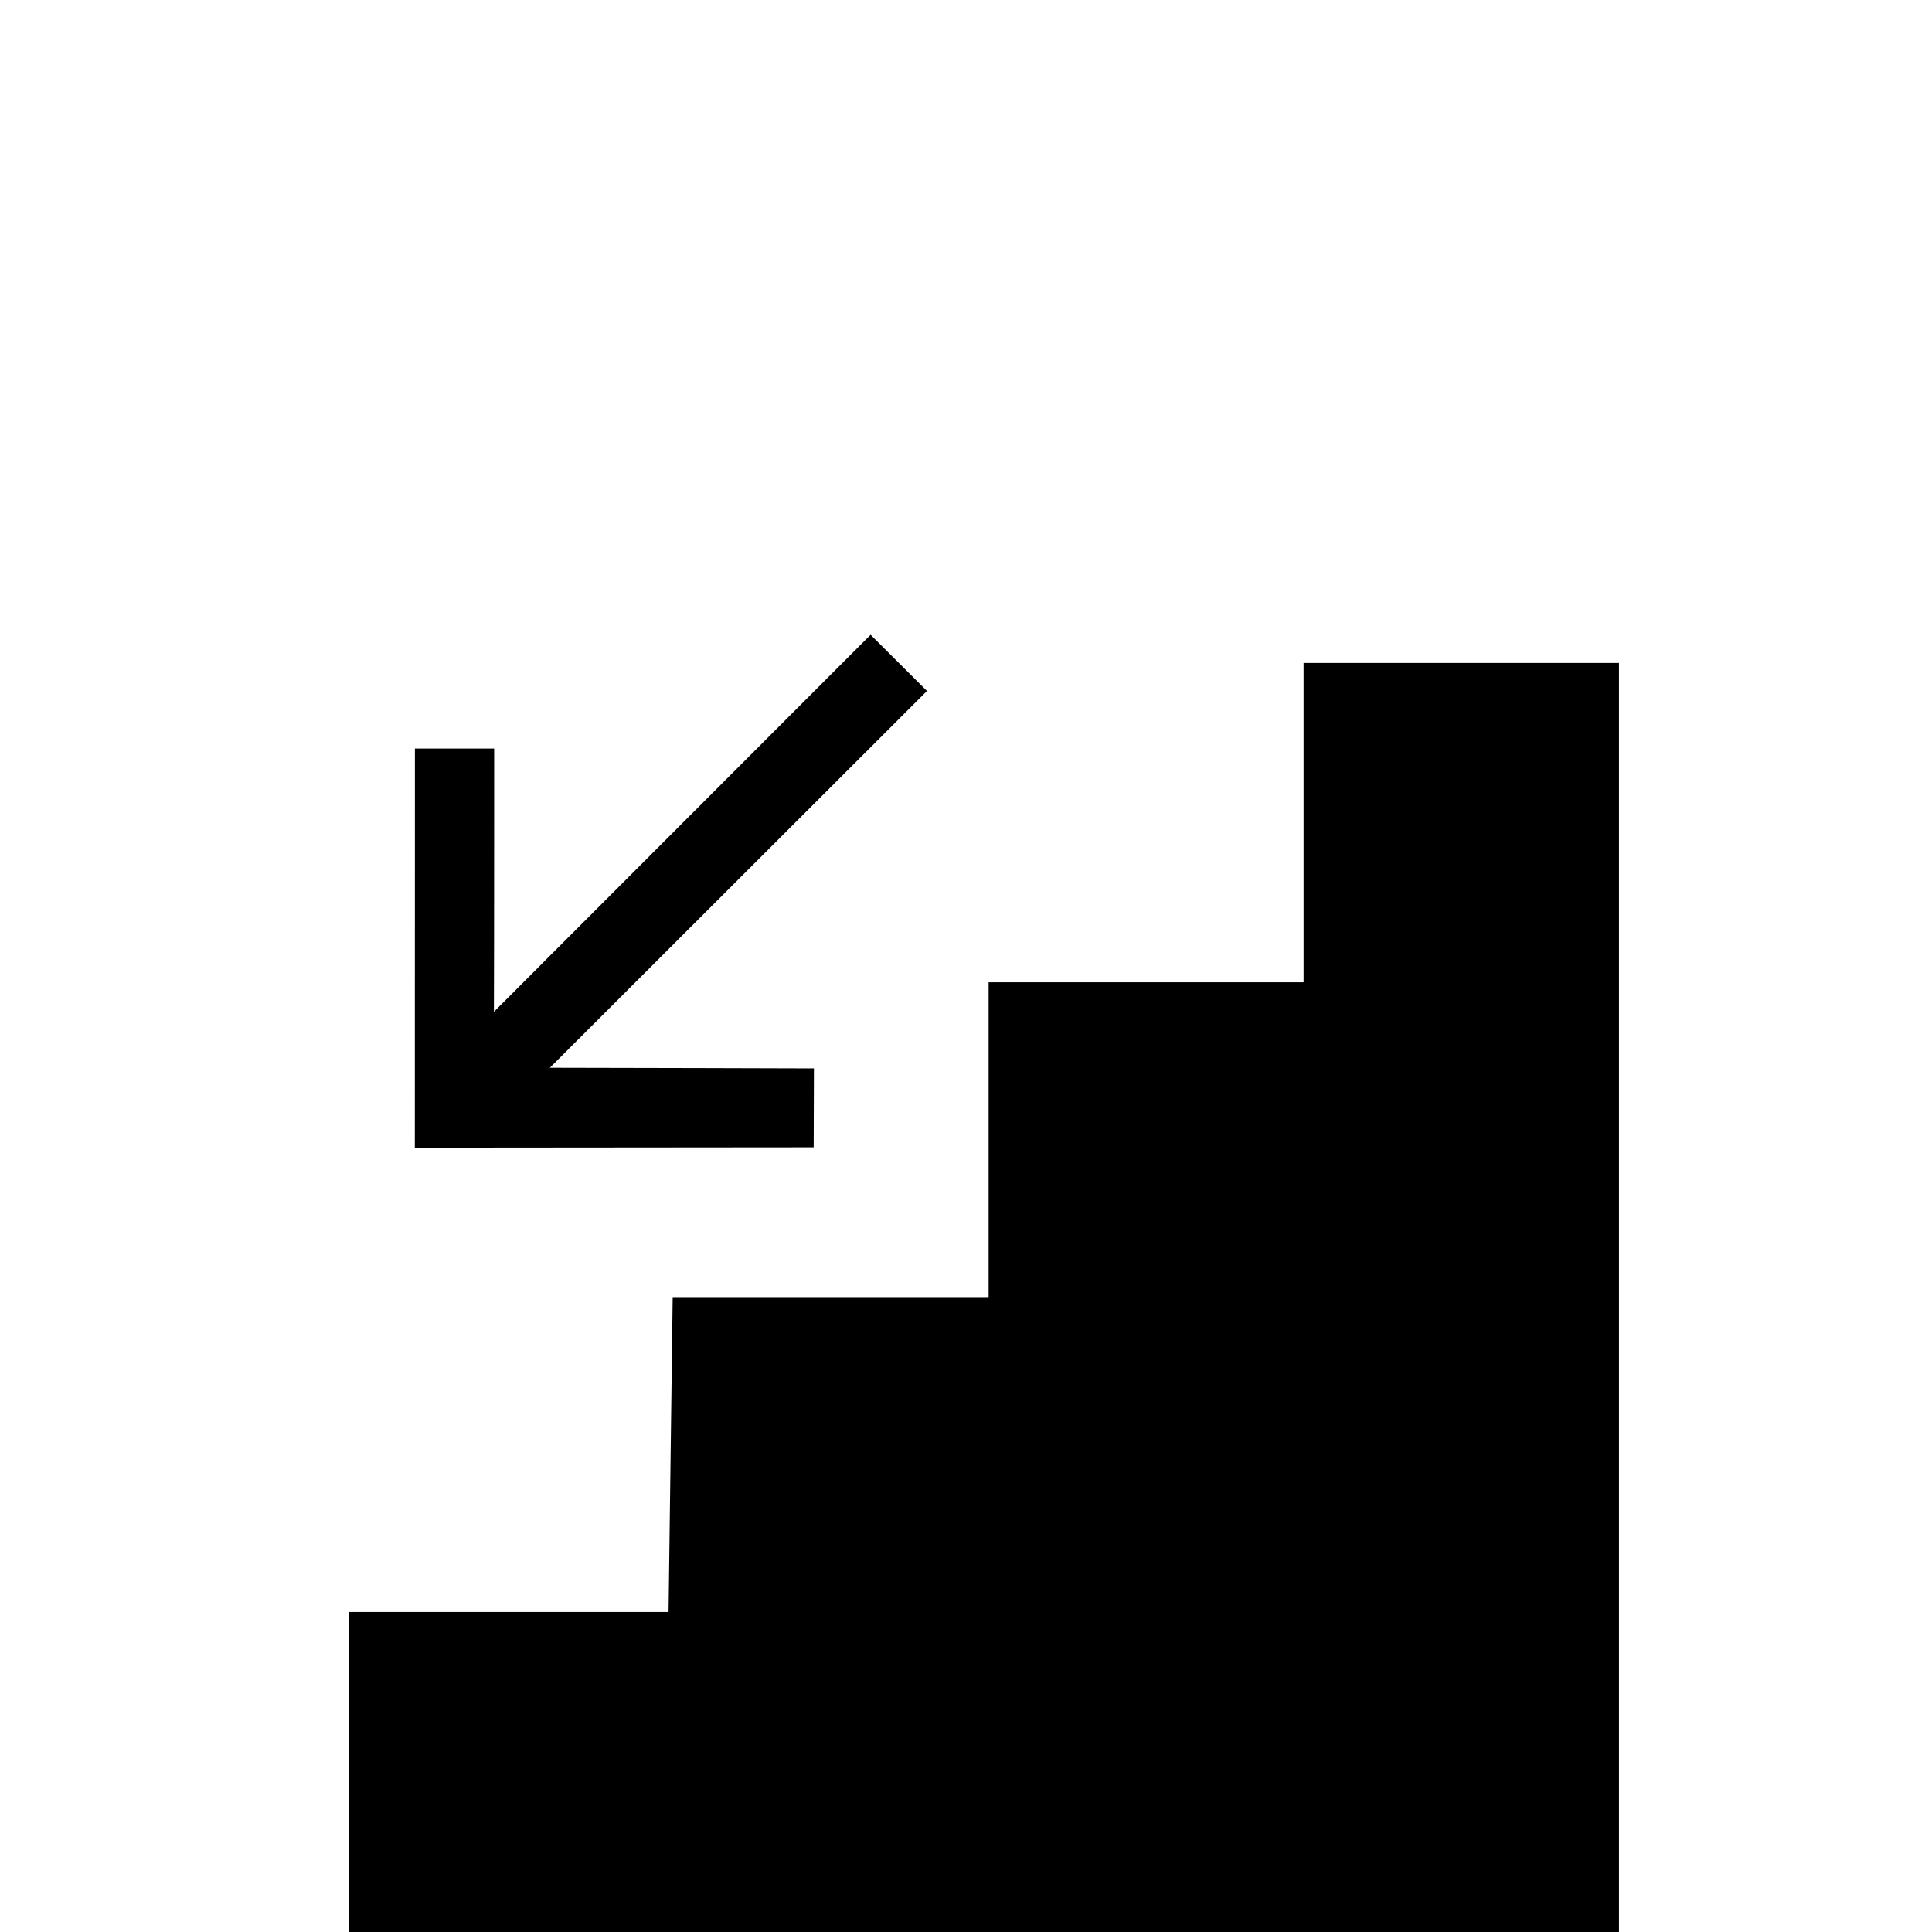
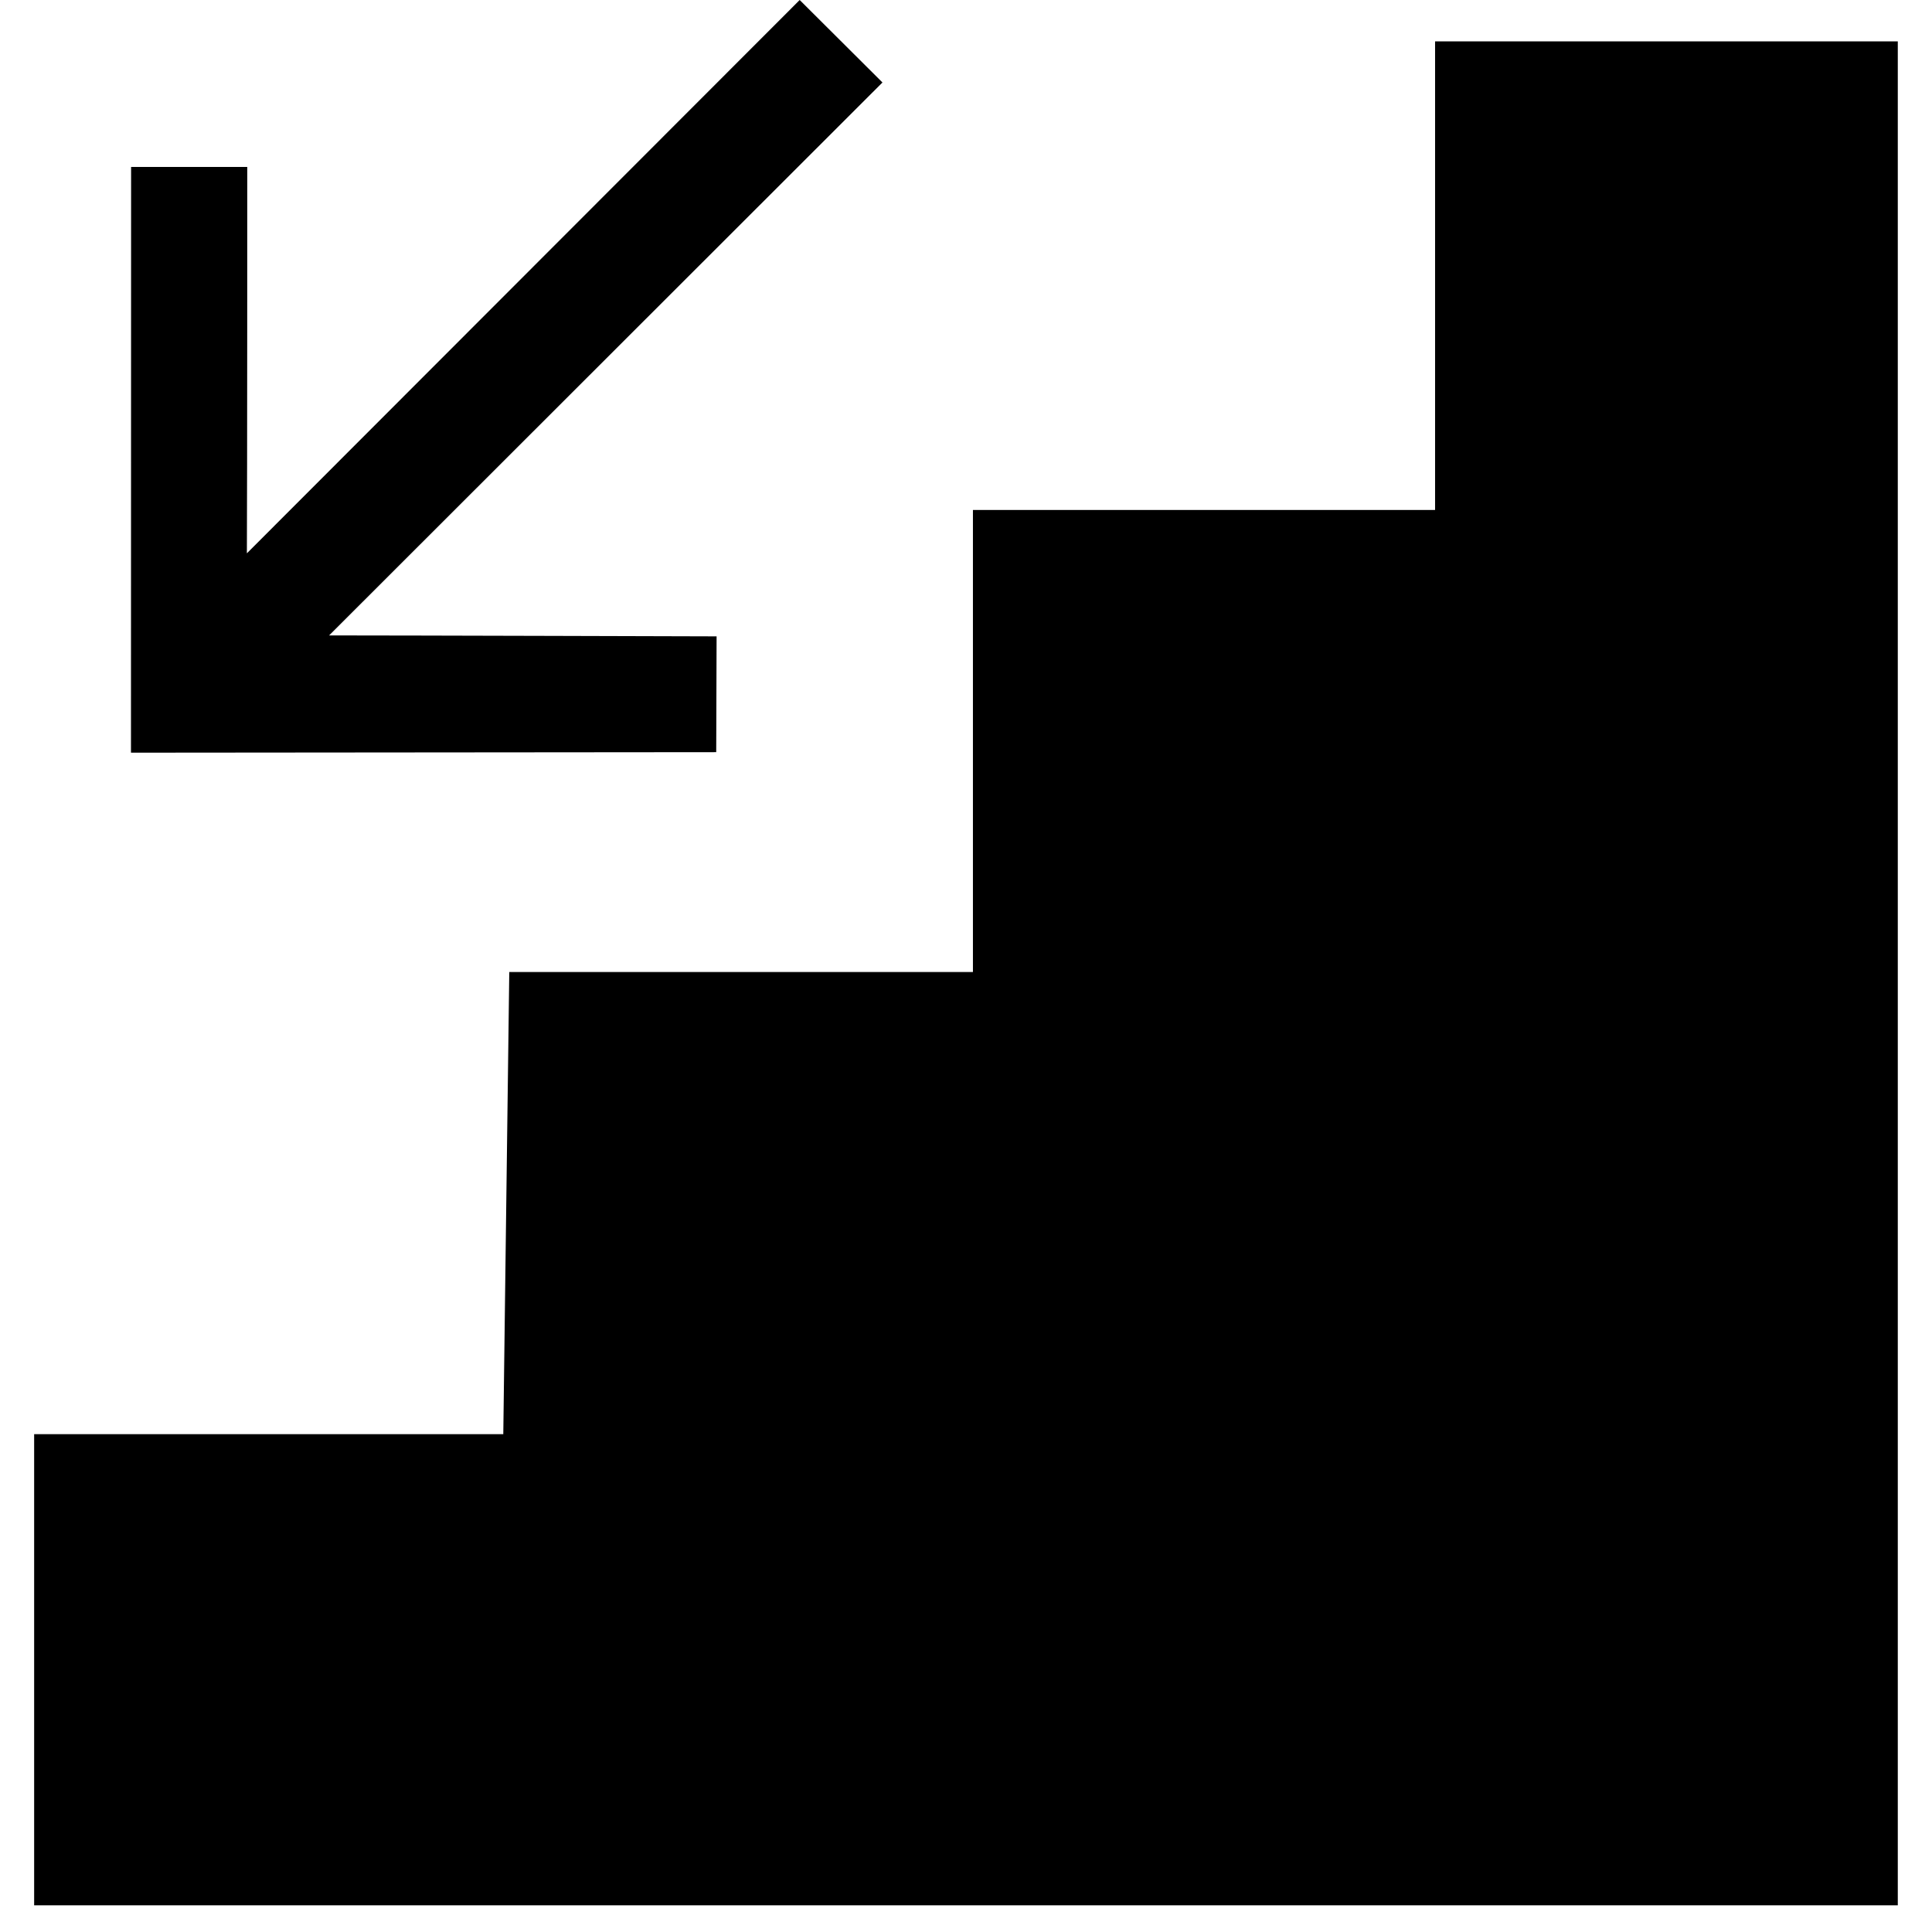
- <svg xmlns="http://www.w3.org/2000/svg" version="1.0" x="0px" y="0px" width="45px" height="45px" viewBox="0 0 45 45" enable-background="new 0 0 45 45" xml:space="preserve">
+ <svg xmlns="http://www.w3.org/2000/svg" version="1.0" x="0px" y="0px" width="30.668px" height="30.24px" viewBox="0 0 30.668 30.24" enable-background="new 0 0 30.668 30.24" xml:space="preserve">
  <g id="Layer_9" display="none">
    <g display="inline">
-       <path d="M21.425,34.749c0,0,0-2.237,0-2.685c0-1.818,0.301-2.537,2.332-3.885c1.062-0.704,1.753-1.167,1.753-2.21    c0-1.233-0.885-2.151-2.621-2.151c-1.777,0-2.703,1.114-2.703,2.781c0,0.408,0,1.125,0,1.125H17.07c0,0,0-1.153,0-1.506    c0-2.679,2.435-5.443,5.819-5.443c3.481,0,5.876,2.385,5.876,5.371c0,1.964-0.82,2.814-3.058,4.463    c-1.048,0.771-1.185,0.9-1.185,2.01c0,0.328,0,2.13,0,2.13H21.425z" />
-       <rect x="21.425" y="35.934" width="3.119" height="3.104" />
-       <path d="M35.183,42.884H10.652c-0.392,0-0.71-0.318-0.71-0.71V17.638c0-0.392,0.318-0.71,0.71-0.71h24.531    c0.392,0,0.71,0.318,0.71,0.71v24.536C35.893,42.565,35.575,42.884,35.183,42.884z M11.362,41.464h23.111V18.348H11.362V41.464z" />
+       <path d="M13.842,19.963c0,0,0-2.237,0-2.685c0-1.818,0.301-2.537,2.332-3.885c1.062-0.704,1.753-1.167,1.753-2.21    c0-1.233-0.885-2.151-2.621-2.151c-1.777,0-2.703,1.114-2.703,2.781c0,0.408,0,1.125,0,1.125H9.486c0,0,0-1.153,0-1.506    c0-2.679,2.435-5.443,5.819-5.443c3.481,0,5.876,2.385,5.876,5.371c0,1.964-0.82,2.814-3.058,4.463    c-1.048,0.771-1.185,0.9-1.185,2.01c0,0.328,0,2.13,0,2.13H13.842z" />
+       <rect x="13.842" y="21.148" width="3.119" height="3.104" />
+       <path d="M27.6,28.098H3.068c-0.392,0-0.71-0.318-0.71-0.71V2.852c0-0.392,0.318-0.71,0.71-0.71H27.6c0.392,0,0.71,0.318,0.71,0.71    v24.536C28.31,27.78,27.992,28.098,27.6,28.098z M3.778,26.678H26.89V3.562H3.778V26.678z" />
    </g>
  </g>
  <g id="Layer_8" display="none">
    <g display="inline">
-       <path d="M14.627,33.714c0,0,0.267,0.022,0.267,0.111c0,0.244,0,7.82,0,7.82s0.017,0.053,0.052,0.053c0.194,0,0.862,0,0.885,0    c0.036,0,0.036-0.048,0.036-0.048s0.731-7.554,0.835-7.833c0,0,0.011-0.059,0.094-0.059c0.136,0,0.901,0.008,1.266,0    c0.064,0,0.079-0.045,0.064-0.064c-0.013-0.097-1.754-6.508-1.784-6.874c-0.012-0.188,0.141-0.974,0.24-1.2    c0.081-0.223,0.214-0.209,0.313-0.114c0.123,0.114,1.895,4.986,1.981,5.091c0.082,0.108,0.956-0.149,0.956-0.302    c-0.009-0.15-2.062-7.29-2.291-7.67c-0.219-0.353-1.445-0.569-2.848-0.569h-0.066h-0.009h-0.066c-1.403,0-2.638,0.217-2.846,0.569    c-0.233,0.38-2.282,7.52-2.282,7.67c-0.009,0.152,0.866,0.41,0.952,0.302c0.086-0.104,1.852-4.977,1.971-5.091    c0.108-0.095,0.227-0.108,0.322,0.114c0.088,0.227,0.251,1.012,0.235,1.2c-0.027,0.366-1.782,6.777-1.803,6.874    c-0.003,0.02,0.005,0.064,0.073,0.064c0.365,0.008,1.136,0,1.28,0c0.077,0,0.091,0.059,0.091,0.059    c0.102,0.279,0.832,7.833,0.832,7.833s0,0.048,0.037,0.048c0.031,0,0.693,0,0.884,0c0.034,0,0.054-0.053,0.054-0.053    s0-7.576,0-7.82c0-0.089,0.266-0.111,0.266-0.111H14.627" />
-       <path d="M13.446,18.587c-0.323,0.366-0.373,0.927-0.336,1.45c0.084,1.013,0.51,1.938,1.748,1.77    c1.38-0.197,1.696-2.674,0.646-3.437c-0.329-0.243-0.721-0.257-1.175-0.257C13.969,18.207,13.694,18.307,13.446,18.587" />
-       <path d="M30.117,18.587c-0.322,0.366-0.372,0.935-0.34,1.459c0.091,1.004,0.513,1.94,1.75,1.761    c1.38-0.197,1.696-2.674,0.653-3.437c-0.333-0.243-0.723-0.257-1.188-0.257C30.643,18.207,30.369,18.307,30.117,18.587" />
-       <path d="M28.323,22.639c-0.349,0.546-0.488,1.35-0.649,1.988c-0.402,1.661-0.769,3.372-1.081,5.08    c-0.067,0.366-0.355,1.328-0.214,1.675c0.025,0.03,0.047,0.056,0.071,0.086c0.153,0.092,1.01,0.321,1.175,0.164    c0.251-0.23,0.292-0.883,0.388-1.209c0.384-1.492,0.77-2.987,1.147-4.477c0.009,0,0.009,0,0.024,0    c0.106,0.757,0.22,1.521,0.333,2.279c-0.769,4.479-2.301,13.464-2.301,13.464s1.236,0,1.849,0c0.766-3.137,1.525-6.283,2.28-9.434    c0.014,0,0.018,0,0.021,0c0.771,3.105,2.362,9.434,2.362,9.434s1.495,0,1.812,0c-0.197-1.192-0.392-2.394-0.585-3.586    c-0.575-3.303-1.138-6.605-1.7-9.913c0.107-0.744,0.226-1.501,0.335-2.244h0.017c0.117,0.413,0.224,0.824,0.339,1.24    c0.293,1.156,0.582,2.312,0.876,3.469c0.073,0.28,0.114,0.774,0.316,0.984c0.181,0.186,1.049-0.03,1.201-0.167    c0.13-0.107,0.047-0.356,0.027-0.487c-0.379-2.232-0.805-4.518-1.376-6.687c-0.139-0.515-0.227-1.372-0.63-1.76    C33.788,21.986,28.749,21.976,28.323,22.639" />
-       <path d="M23.63,41.698V18.193c0-0.045-0.044-0.08-0.079-0.08h-1.307c-0.041,0-0.071,0.035-0.071,0.08v23.505H23.63z" />
+       <path d="M7.043,18.928c0,0,0.267,0.022,0.267,0.111c0,0.244,0,7.82,0,7.82s0.017,0.053,0.052,0.053c0.194,0,0.862,0,0.885,0    c0.036,0,0.036-0.047,0.036-0.047s0.731-7.554,0.835-7.833c0,0,0.011-0.059,0.094-0.059c0.136,0,0.901,0.008,1.266,0    c0.064,0,0.079-0.045,0.064-0.064c-0.013-0.097-1.754-6.508-1.784-6.875c-0.012-0.188,0.141-0.973,0.24-1.2    c0.081-0.223,0.214-0.208,0.313-0.114c0.123,0.114,1.895,4.986,1.981,5.091c0.082,0.108,0.956-0.149,0.956-0.302    c-0.009-0.15-2.062-7.291-2.291-7.67C9.739,7.487,8.512,7.271,7.11,7.271H7.043H7.035H6.968c-1.403,0-2.638,0.216-2.846,0.569    c-0.233,0.38-2.282,7.52-2.282,7.67c-0.009,0.152,0.866,0.41,0.952,0.302c0.086-0.105,1.852-4.977,1.971-5.091    c0.108-0.095,0.227-0.109,0.322,0.114c0.088,0.227,0.251,1.012,0.235,1.2c-0.027,0.366-1.782,6.777-1.803,6.875    c-0.003,0.019,0.005,0.064,0.073,0.064c0.365,0.008,1.136,0,1.28,0c0.077,0,0.091,0.059,0.091,0.059    c0.102,0.28,0.832,7.833,0.832,7.833s0,0.047,0.037,0.047c0.031,0,0.693,0,0.884,0c0.034,0,0.054-0.053,0.054-0.053    s0-7.576,0-7.82c0-0.089,0.266-0.111,0.266-0.111H7.043" />
+       <path d="M5.863,3.801C5.54,4.168,5.49,4.728,5.527,5.252c0.084,1.012,0.51,1.938,1.748,1.769c1.38-0.197,1.696-2.674,0.646-3.436    C7.592,3.341,7.201,3.328,6.747,3.328C6.385,3.422,6.111,3.521,5.863,3.801" />
+       <path d="M22.534,3.801c-0.322,0.367-0.372,0.935-0.34,1.459c0.091,1.004,0.513,1.941,1.75,1.761    c1.38-0.197,1.696-2.674,0.653-3.436c-0.333-0.244-0.723-0.257-1.188-0.257C23.059,3.422,22.786,3.521,22.534,3.801" />
+       <path d="M20.74,7.853c-0.349,0.546-0.488,1.35-0.649,1.988c-0.402,1.661-0.769,3.372-1.081,5.081    c-0.067,0.366-0.355,1.328-0.214,1.674c0.025,0.03,0.047,0.056,0.071,0.086c0.153,0.092,1.01,0.322,1.175,0.164    c0.251-0.23,0.292-0.882,0.388-1.209c0.384-1.492,0.77-2.987,1.147-4.476c0.009,0,0.009,0,0.024,0    c0.106,0.757,0.22,1.52,0.333,2.279c-0.769,4.479-2.301,13.463-2.301,13.463s1.236,0,1.849,0c0.766-3.136,1.525-6.283,2.28-9.434    c0.014,0,0.018,0,0.021,0c0.771,3.105,2.362,9.434,2.362,9.434s1.495,0,1.812,0c-0.197-1.192-0.392-2.394-0.585-3.585    c-0.575-3.303-1.138-6.606-1.7-9.914c0.107-0.744,0.226-1.5,0.335-2.244h0.017c0.117,0.413,0.224,0.824,0.339,1.24    c0.293,1.156,0.582,2.312,0.876,3.469c0.073,0.28,0.114,0.774,0.316,0.985c0.181,0.186,1.049-0.031,1.201-0.167    c0.13-0.107,0.047-0.357,0.027-0.488c-0.379-2.232-0.805-4.517-1.376-6.686c-0.139-0.515-0.227-1.373-0.63-1.76    C26.205,7.201,21.166,7.19,20.74,7.853" />
+       <path d="M16.046,26.913V3.408c0-0.044-0.044-0.08-0.079-0.08h-1.307c-0.041,0-0.071,0.036-0.071,0.08v23.505H16.046z" />
    </g>
  </g>
  <g id="Layer_7" display="none">
    <g display="inline">
-       <path d="M37.129,17.271H8.708c-0.614,0-1.124,0.499-1.124,1.111v23.045c0,0.612,0.51,1.114,1.124,1.114h28.421    c0.63,0,1.123-0.502,1.123-1.114V18.382C38.252,17.77,37.759,17.271,37.129,17.271z M36.027,40.314H9.824V19.497h26.203V40.314z" />
-       <path d="M35.124,31.194l-1.182-1.176c0,0-3.167,3.164-3.894,3.896V22.739H28.38v11.175c-0.73-0.731-3.899-3.901-3.899-3.901    l-1.177,1.182l5.918,5.908" />
-       <path d="M11.2,28.415l1.169,1.17c0,0,3.185-3.166,3.917-3.901v11.173h1.664V25.684c0.729,0.735,3.898,3.901,3.898,3.901    l1.171-1.17l-5.913-5.92" />
+       <path d="M29.545,2.485H1.124C0.51,2.485,0,2.984,0,3.596v23.045c0,0.612,0.51,1.114,1.124,1.114h28.421    c0.63,0,1.123-0.502,1.123-1.114V3.596C30.668,2.984,30.175,2.485,29.545,2.485z M28.443,25.529H2.24V4.711h26.203V25.529z" />
+       <path d="M27.54,16.409l-1.182-1.176c0,0-3.167,3.164-3.894,3.896V7.954h-1.668v11.175c-0.73-0.731-3.899-3.901-3.899-3.901    l-1.177,1.182l5.918,5.908" />
+       <path d="M3.616,13.629l1.169,1.17c0,0,3.185-3.166,3.917-3.901v11.173h1.664V10.898c0.729,0.735,3.898,3.901,3.898,3.901    l1.171-1.17l-5.913-5.92" />
    </g>
  </g>
  <g id="Layer_6">
    <g>
-       <polygon points="30.363,15.442 30.363,22.879 23.027,22.879 23.027,30.212 15.668,30.212 15.572,37.547 8.126,37.547     8.126,44.878 8.126,45.025 37.709,45.025 37.709,15.442   " />
-       <path display="none" d="M32.953,41.73l0.003-1.838c0,0-4.998-0.014-6.151-0.014l8.786-8.78l-1.316-1.309l-8.772,8.782    c0.005-1.145,0.005-6.129,0.005-6.129h-1.844l-0.003,9.295" />
-       <path d="M18.952,26.723l0.006-1.838c0,0-4.997-0.015-6.151-0.015l8.784-8.776l-1.313-1.309l-8.774,8.782    c0.006-1.146,0.006-6.132,0.006-6.132H9.664l-0.002,9.296" />
+       <polygon points="22.78,0.657 22.78,8.094 15.444,8.094 15.444,15.427 8.084,15.427 7.989,22.762 0.542,22.762 0.542,30.093     0.542,30.24 30.125,30.24 30.125,0.657   " />
+       <path display="none" d="M25.37,26.945l0.003-1.838c0,0-4.998-0.014-6.151-0.014l8.786-8.78l-1.316-1.309l-8.772,8.782    c0.005-1.145,0.005-6.129,0.005-6.129H16.08l-0.003,9.295" />
+       <path d="M11.369,11.938l0.006-1.838c0,0-4.997-0.015-6.151-0.015l8.784-8.776L12.694,0L3.919,8.782    C3.925,7.637,3.925,2.65,3.925,2.65H2.081l-0.002,9.296" />
    </g>
  </g>
  <g id="Layer_5" display="none">
    <g display="inline">
      <g>
-         <path d="M36.207,43.963H9.628c-0.425,0-0.769-0.344-0.769-0.769V16.617c0-0.425,0.344-0.769,0.769-0.769h26.578     c0.425,0,0.769,0.344,0.769,0.769v26.577C36.975,43.619,36.631,43.963,36.207,43.963z M10.397,42.425h25.041V17.387H10.397     V42.425z" />
+         <path d="M28.623,29.178H2.045c-0.425,0-0.769-0.344-0.769-0.769V1.832c0-0.425,0.344-0.769,0.769-0.769h26.578     c0.425,0,0.769,0.344,0.769,0.769v26.577C29.392,28.833,29.048,29.178,28.623,29.178z M2.813,27.64h25.041V2.601H2.813V27.64z" />
      </g>
-       <path d="M28.336,20.882c0-0.554-0.448-1.003-1.007-1.003c-0.558,0-1.006,0.449-1.006,1.003l-0.807,9.002    c-0.004,0.039,0.024,0.066,0.058,0.066h2.709c0.036,0,0.063-0.027,0.063-0.066L28.336,20.882z" />
-       <path d="M21.071,26.961c0-0.039-0.027-0.066-0.066-0.066h-1.883c-0.036,0-0.063,0.027-0.063,0.066v12.905    c0,0.039,0.027,0.067,0.063,0.067h1.883c0.039,0,0.066-0.028,0.066-0.067V26.961z" />
-       <path d="M28.347,30.294c0-0.039-0.027-0.066-0.063-0.066h-1.882c-0.039,0-0.067,0.027-0.067,0.066v9.572    c0,0.039,0.028,0.067,0.067,0.067h1.882c0.036,0,0.063-0.028,0.063-0.067V30.294z" />
-       <path d="M22.339,20.344c-0.007-0.104-0.098-0.193-0.201-0.193h-0.956v5.685c0,0.061-0.05,0.111-0.111,0.111h-0.54    c-0.059,0-0.108-0.051-0.108-0.111V20.15h-0.921v5.685c0,0.061-0.05,0.111-0.111,0.111h-0.54c-0.059,0-0.108-0.051-0.108-0.111    V20.15h-0.753c-0.104,0-0.194,0.089-0.198,0.193l-0.3,7.056c-0.002,0.104,0.075,0.188,0.182,0.188h4.785    c0.103,0,0.183-0.084,0.178-0.188L22.339,20.344z" />
+       <path d="M20.753,6.097c0-0.554-0.448-1.003-1.007-1.003c-0.558,0-1.006,0.449-1.006,1.003l-0.807,9.001    c-0.004,0.039,0.024,0.066,0.058,0.066H20.7c0.036,0,0.063-0.027,0.063-0.066L20.753,6.097z" />
+       <path d="M13.487,12.175c0-0.039-0.027-0.066-0.066-0.066h-1.883c-0.036,0-0.063,0.028-0.063,0.066v12.906    c0,0.039,0.027,0.067,0.063,0.067h1.883c0.039,0,0.066-0.028,0.066-0.067V12.175z" />
+       <path d="M20.764,15.508c0-0.039-0.027-0.066-0.063-0.066h-1.882c-0.039,0-0.067,0.027-0.067,0.066v9.573    c0,0.039,0.028,0.067,0.067,0.067H20.7c0.036,0,0.063-0.028,0.063-0.067V15.508z" />
+       <path d="M14.756,5.559c-0.007-0.105-0.098-0.194-0.201-0.194h-0.956v5.685c0,0.061-0.05,0.111-0.111,0.111h-0.54    c-0.059,0-0.108-0.05-0.108-0.111V5.365h-0.921v5.685c0,0.061-0.05,0.111-0.111,0.111h-0.54c-0.059,0-0.108-0.05-0.108-0.111    V5.365h-0.753c-0.104,0-0.194,0.089-0.198,0.194l-0.3,7.055c-0.002,0.105,0.075,0.188,0.182,0.188h4.785    c0.103,0,0.183-0.083,0.178-0.188L14.756,5.559z" />
    </g>
  </g>
  <g id="Layer_4" display="none">
    <g display="inline">
-       <polygon points="30.363,15.114 30.363,22.552 23.027,22.552 23.027,29.884 15.668,29.884 15.572,37.218 8.126,37.218 8.126,44.55     8.126,44.697 37.709,44.697 37.709,15.114   " />
-       <path d="M11.65,15.123l-0.006,1.839c0,0,4.996,0.014,6.15,0.014l-8.783,8.776l1.312,1.309l8.775-8.782    c-0.006,1.146-0.006,6.132-0.006,6.132h1.844l0.002-9.296" />
+       <polygon points="22.78,0.329 22.78,7.766 15.444,7.766 15.444,15.098 8.084,15.098 7.989,22.432 0.542,22.432 0.542,29.764     0.542,29.912 30.125,29.912 30.125,0.329   " />
+       <path d="M4.067,0.337L4.061,2.176c0,0,4.996,0.014,6.15,0.014l-8.783,8.776l1.312,1.309l8.775-8.782    C11.51,4.638,11.51,9.625,11.51,9.625h1.844l0.002-9.296" />
    </g>
  </g>
  <g id="Layer_3" display="none">
    <g display="inline">
-       <path d="M35.69,43.404H10.145c-0.4,0-0.724-0.324-0.724-0.725V17.131c0-0.399,0.324-0.724,0.724-0.724H35.69    c0.4,0,0.724,0.324,0.724,0.724V42.68C36.415,43.08,36.09,43.404,35.69,43.404z M10.869,41.956h24.098V17.855H10.869V41.956z" />
-       <path id="L1_NE_Coat_Check_2_" d="M12.755,35.857c0.178,0.639,0.765,1.379,2.055,1.379c1.495,0,16.321,0,16.321,0h0.004    c1.15,0,1.791-0.76,1.971-1.397c0.188-0.657,0.031-1.741-0.829-2.249l-8.735-5.122v-0.54c0-0.538,0.957-0.666,1.432-1.484    c0.286-0.482,0.354-0.898,0.354-1.355c0-0.605-0.561-2.514-2.513-2.514c-1.808,0-2.6,1.523-2.6,2.389    c0,0.923,1.297,1.215,1.391,0.069c0.062-0.729,0.624-1.052,1.198-1.052c0.345,0,1.112,0.275,1.112,1.132    c0,0,0.062,0.737-0.635,1.073c0,0-1.073,0.428-1.073,1.412v0.87l-8.646,5.103C12.566,34.184,12.566,35.203,12.755,35.857z     M14.46,34.727l8.469-4.949l8.516,4.972c0.521,0.33,0.197,1.07-0.335,1.051H14.787C14.219,35.797,13.933,35.102,14.46,34.727z" />
+       <path d="M28.107,28.619H2.561c-0.4,0-0.724-0.324-0.724-0.724V2.346c0-0.4,0.324-0.724,0.724-0.724h25.546    c0.4,0,0.724,0.324,0.724,0.724v25.549C28.831,28.294,28.507,28.619,28.107,28.619z M3.285,27.17h24.098V3.07H3.285V27.17z" />
+       <path id="L1_NE_Coat_Check_2_" d="M5.171,21.072c0.178,0.639,0.765,1.379,2.055,1.379c1.495,0,16.321,0,16.321,0h0.004    c1.15,0,1.791-0.76,1.971-1.397c0.188-0.657,0.031-1.741-0.829-2.249l-8.735-5.122v-0.54c0-0.538,0.957-0.666,1.432-1.484    c0.286-0.482,0.354-0.898,0.354-1.355c0-0.605-0.561-2.514-2.513-2.514c-1.808,0-2.6,1.523-2.6,2.389    c0,0.923,1.297,1.215,1.391,0.069c0.062-0.729,0.624-1.052,1.198-1.052c0.345,0,1.112,0.275,1.112,1.132    c0,0,0.062,0.737-0.635,1.073c0,0-1.073,0.428-1.073,1.412v0.87l-8.646,5.103C4.983,19.398,4.983,20.418,5.171,21.072z     M6.876,19.941l8.469-4.949l8.516,4.972c0.521,0.33,0.197,1.07-0.335,1.051H7.204C6.635,21.012,6.349,20.316,6.876,19.941z" />
    </g>
  </g>
  <g id="Layer_2" display="none">
    <g display="inline">
-       <path d="M36.242,43.231H9.593V16.579h26.648V43.231z M11.023,41.802h23.789V18.009H11.023V41.802z" />
-       <polygon points="31.347,27.459 25.365,27.459 25.365,21.478 20.472,21.478 20.472,27.459 14.488,27.459 14.488,32.352     20.472,32.352 20.472,38.333 25.365,38.333 25.365,32.352 31.347,32.352   " />
+       <path d="M28.658,28.446H2.01V1.794h26.648V28.446z M3.439,27.017h23.789V3.224H3.439V27.017z" />
+       <polygon points="23.764,12.674 17.781,12.674 17.781,6.692 12.889,6.692 12.889,12.674 6.904,12.674 6.904,17.566 12.889,17.566     12.889,23.548 17.781,23.548 17.781,17.566 23.764,17.566   " />
    </g>
  </g>
  <g id="Layer_1" display="none">
-     <path id="L1_SE_Shop_4_" display="inline" d="M27.179,23.029L27.179,23.029c0-2.354-1.912-4.268-4.265-4.268   c-2.349,0-4.263,1.913-4.263,4.268l0,0h-4.048l1.155,18.02h14.312l1.159-18.02H27.179z M19.621,23.029   c0-1.822,1.48-3.297,3.294-3.297c1.818,0,3.296,1.475,3.296,3.297l0,0H19.621L19.621,23.029z" />
+     <path id="L1_SE_Shop_4_" display="inline" d="M19.596,8.244L19.596,8.244c0-2.354-1.912-4.268-4.265-4.268   c-2.349,0-4.263,1.913-4.263,4.268l0,0H7.021l1.155,18.02h14.312l1.159-18.02H19.596z M12.037,8.244   c0-1.822,1.48-3.297,3.294-3.297c1.818,0,3.296,1.475,3.296,3.297l0,0H12.037L12.037,8.244z" />
  </g>
</svg>
